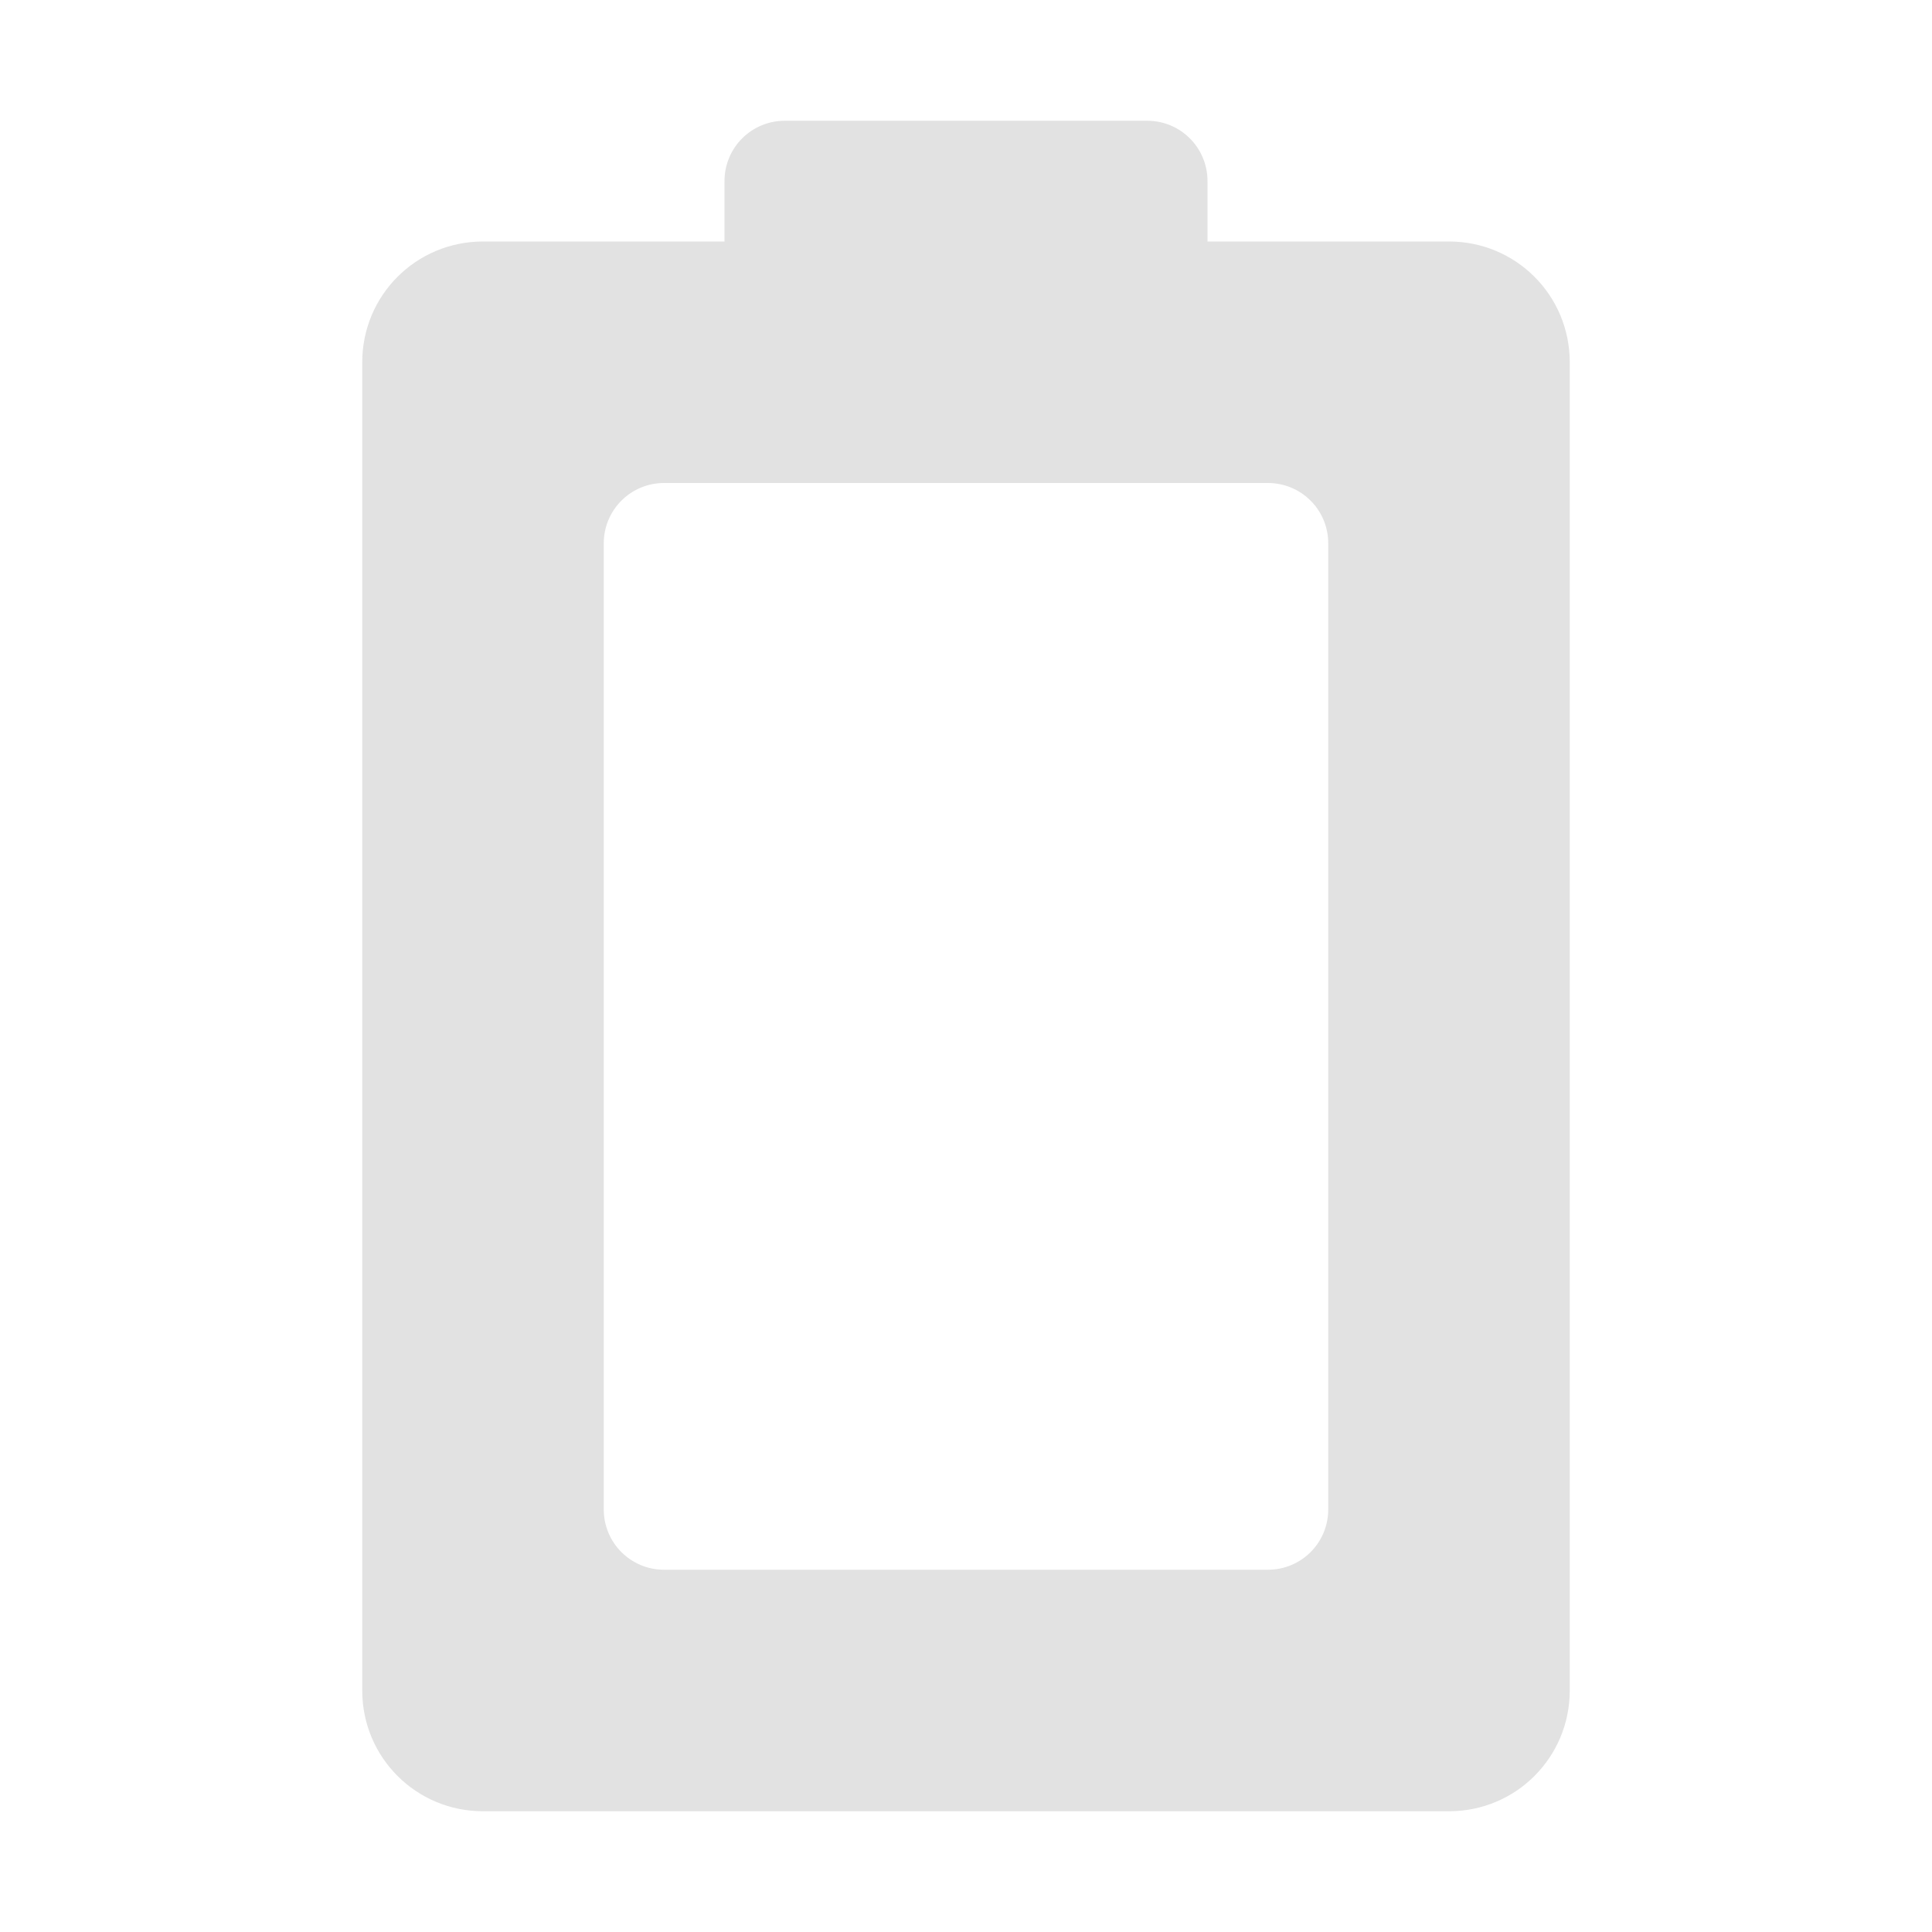
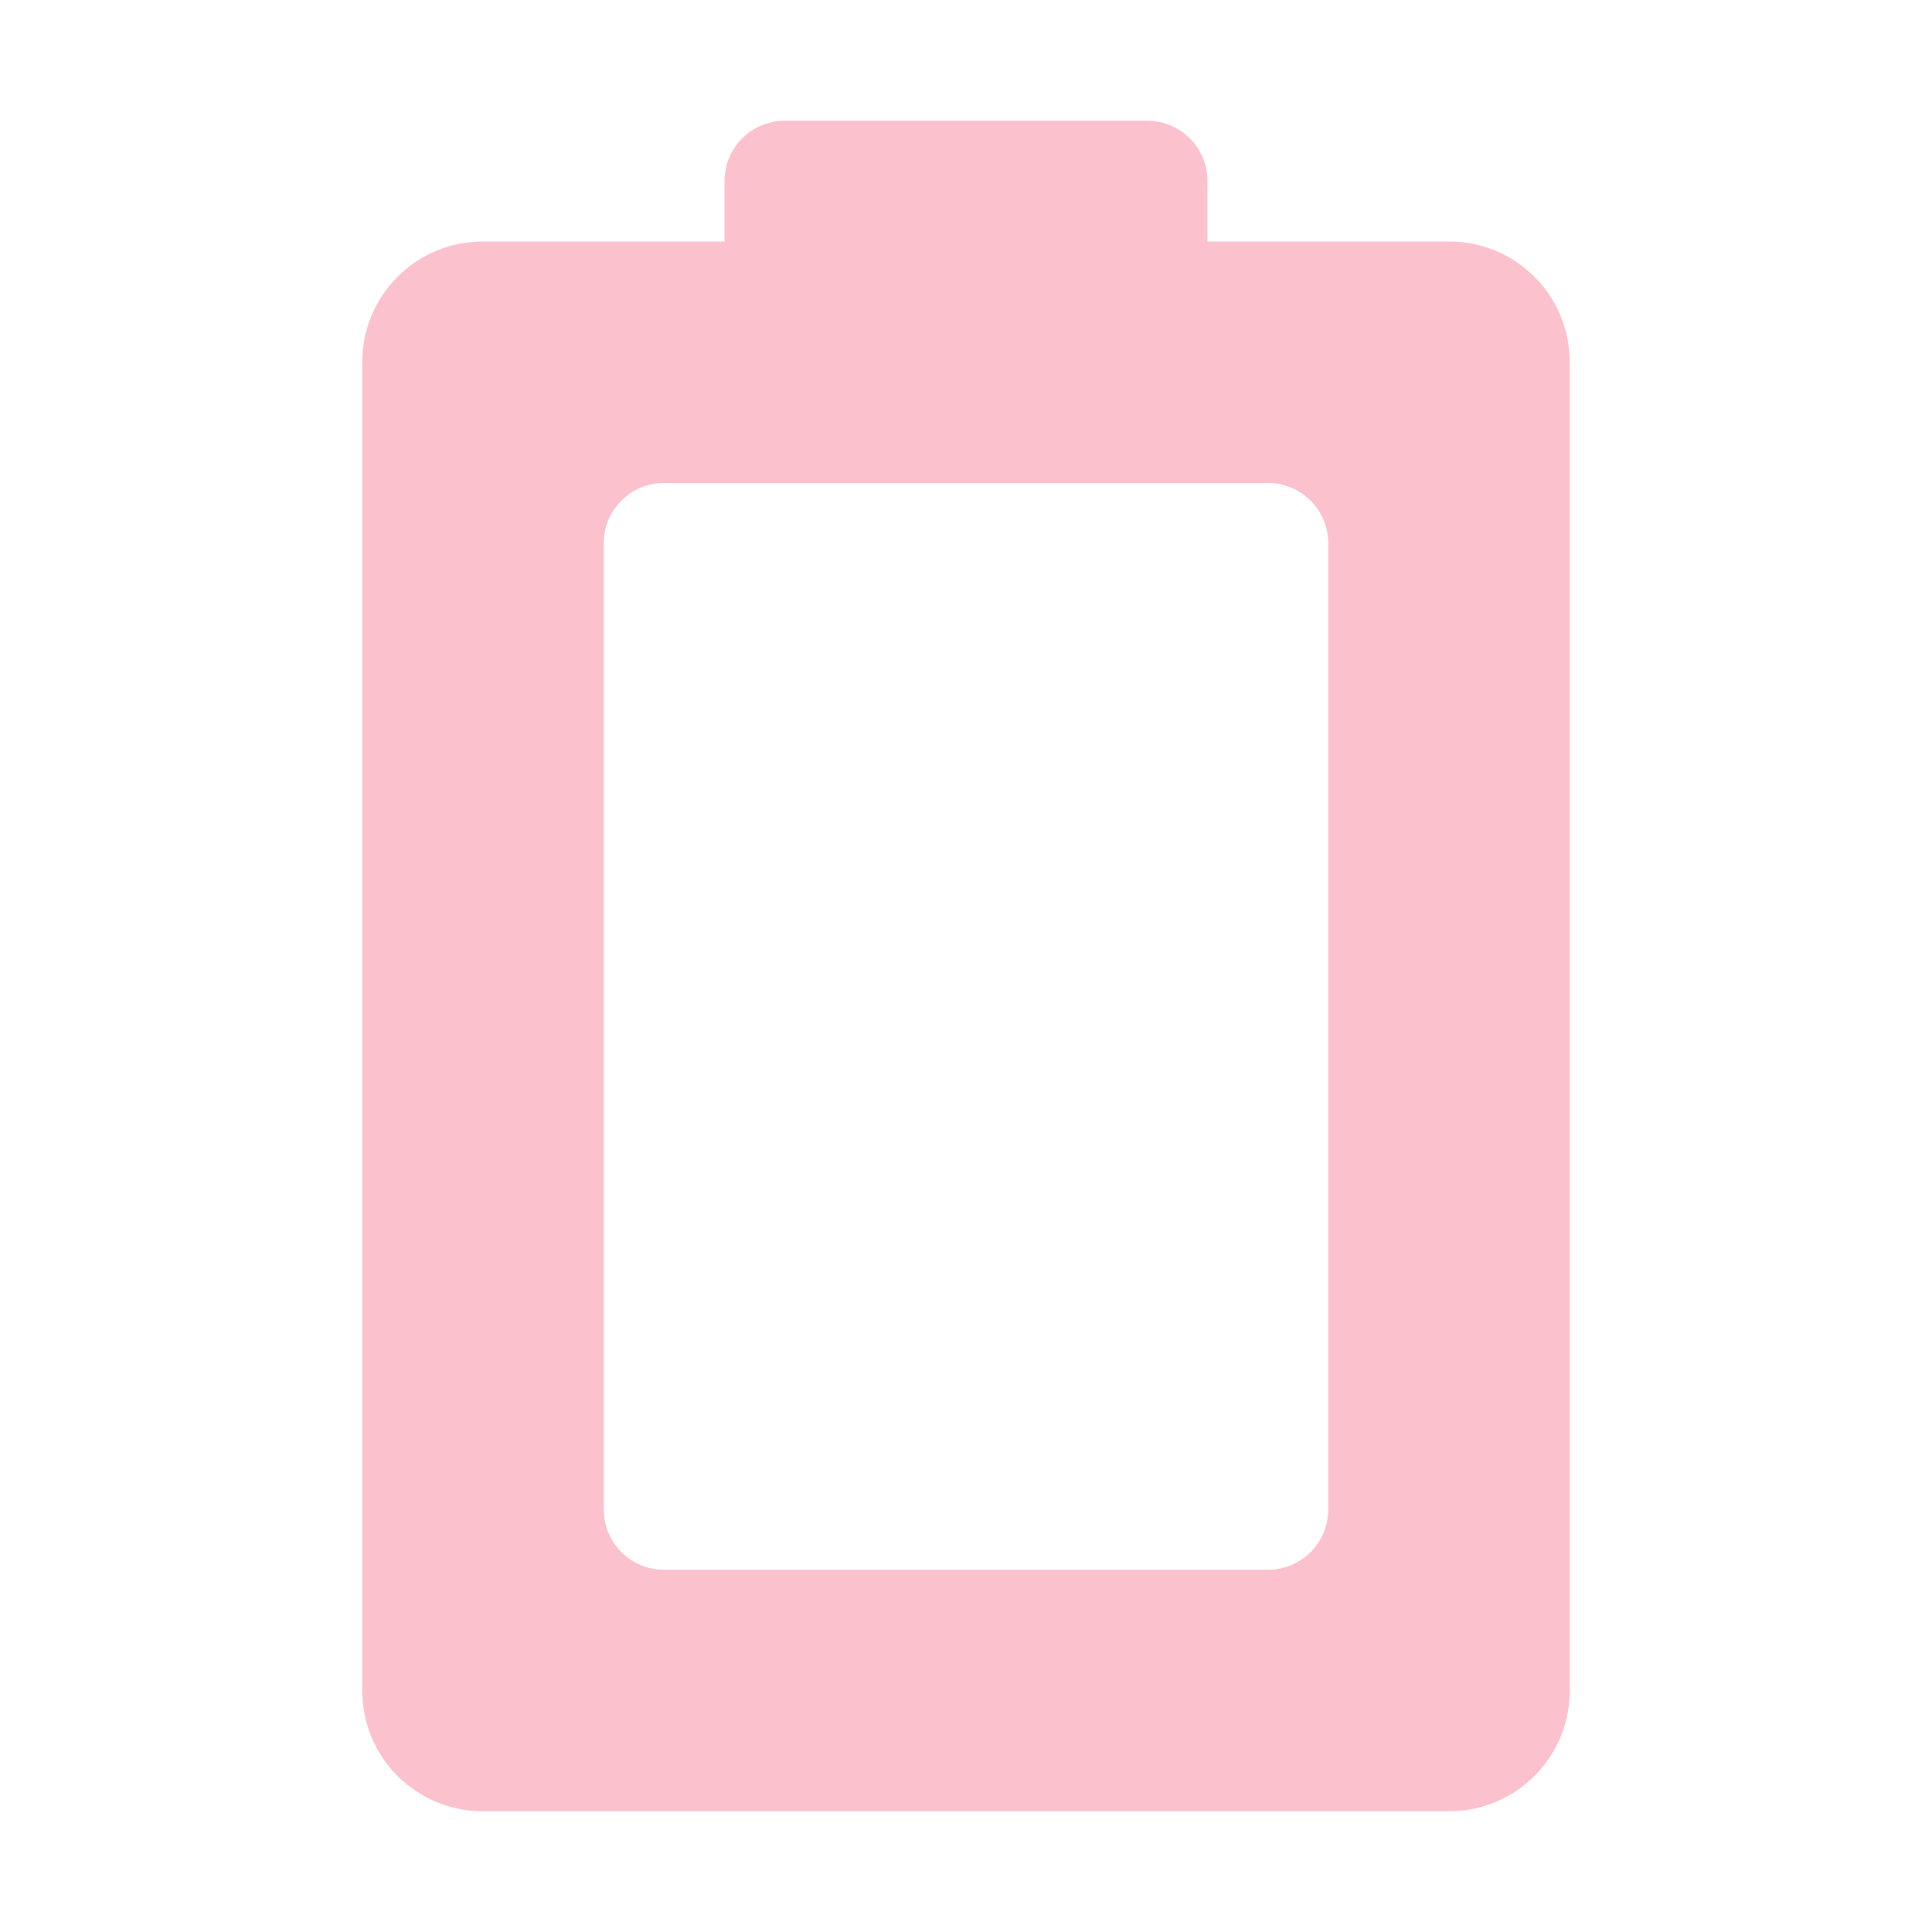
<svg xmlns="http://www.w3.org/2000/svg" width="16" height="16" id="svg2" version="1.0" style="display:inline">
  <defs id="defs4" />
  <g id="layer1" style="display:inline" transform="translate(0,-6)">
-     <path style="opacity:0.45;fill:#bebebe;fill-opacity:1;stroke:none;display:inline" d="m 32,20.75 c 0,0.693 0.557,1.25 1.25,1.25 l 8.5,0 C 42.443,22 43,21.442 43,20.75 L 43,9.25 C 43,8.557 42.443,8 41.75,8 L 40,8 40,7 40,6.5 C 40,6.223 39.777,6 39.5,6 L 39,6 36,6 35.5,6 C 35.223,6 35,6.223 35,6.5 L 35,7 35,8 33.25,8 C 32.557,8 32,8.557 32,9.25 l 0,11.5 z m 2,-1.5 0,-8.5 C 34,10.335 34.334,10 34.75,10 l 5.5,0 c 0.415,0 0.75,0.335 0.75,0.75 l 0,8.5 C 41,19.666 40.666,20 40.25,20 l -5.5,0 C 34.334,20 34,19.666 34,19.25 z" id="path3775" />
-     <path id="path3777" d="M 6.5,7 C 6.223,7 6,7.223 6,7.5 L 6,8 4,8 C 3.446,8 3,8.446 3,9 l 0,11 c 0,0.554 0.446,1 1,1 l 8,0 c 0.554,0 1,-0.446 1,-1 L 13,9 C 13,8.446 12.554,8 12,8 L 10,8 10,7.5 C 10,7.223 9.777,7 9.5,7 l -3,0 z m -1,3 5,0 c 0.277,0 0.5,0.223 0.5,0.5 l 0,8 c 0,0.277 -0.223,0.5 -0.5,0.5 l -5,0 C 5.223,19 5,18.777 5,18.5 l 0,-8 C 5,10.223 5.223,10 5.5,10 z" style="color:#000000;fill:#bebebe;fill-opacity:1;fill-rule:nonzero;stroke:none;stroke-width:8;marker:none;visibility:visible;display:inline;overflow:visible;enable-background:accumulate;opacity:0.45" />
+     <path style="opacity:0.45;fill:#f7768e;fill-opacity:1;stroke:none;display:inline" d="m 32,20.75 c 0,0.693 0.557,1.25 1.25,1.25 l 8.5,0 C 42.443,22 43,21.442 43,20.75 L 43,9.25 C 43,8.557 42.443,8 41.75,8 L 40,8 40,7 40,6.5 C 40,6.223 39.777,6 39.5,6 L 39,6 36,6 35.5,6 C 35.223,6 35,6.223 35,6.5 L 35,7 35,8 33.25,8 C 32.557,8 32,8.557 32,9.25 l 0,11.5 z m 2,-1.5 0,-8.5 C 34,10.335 34.334,10 34.75,10 l 5.5,0 c 0.415,0 0.75,0.335 0.75,0.75 l 0,8.5 C 41,19.666 40.666,20 40.25,20 l -5.5,0 C 34.334,20 34,19.666 34,19.25 z" id="path3775" />
+     <path id="path3777" d="M 6.5,7 C 6.223,7 6,7.223 6,7.5 L 6,8 4,8 C 3.446,8 3,8.446 3,9 l 0,11 c 0,0.554 0.446,1 1,1 l 8,0 c 0.554,0 1,-0.446 1,-1 L 13,9 C 13,8.446 12.554,8 12,8 L 10,8 10,7.5 C 10,7.223 9.777,7 9.5,7 l -3,0 z m -1,3 5,0 c 0.277,0 0.5,0.223 0.5,0.5 l 0,8 c 0,0.277 -0.223,0.5 -0.5,0.5 l -5,0 C 5.223,19 5,18.777 5,18.5 l 0,-8 C 5,10.223 5.223,10 5.5,10 z" style="color:#000000;fill:#f7768e;fill-opacity:1;fill-rule:nonzero;stroke:none;stroke-width:8;marker:none;visibility:visible;display:inline;overflow:visible;enable-background:accumulate;opacity:0.45" />
  </g>
</svg>
